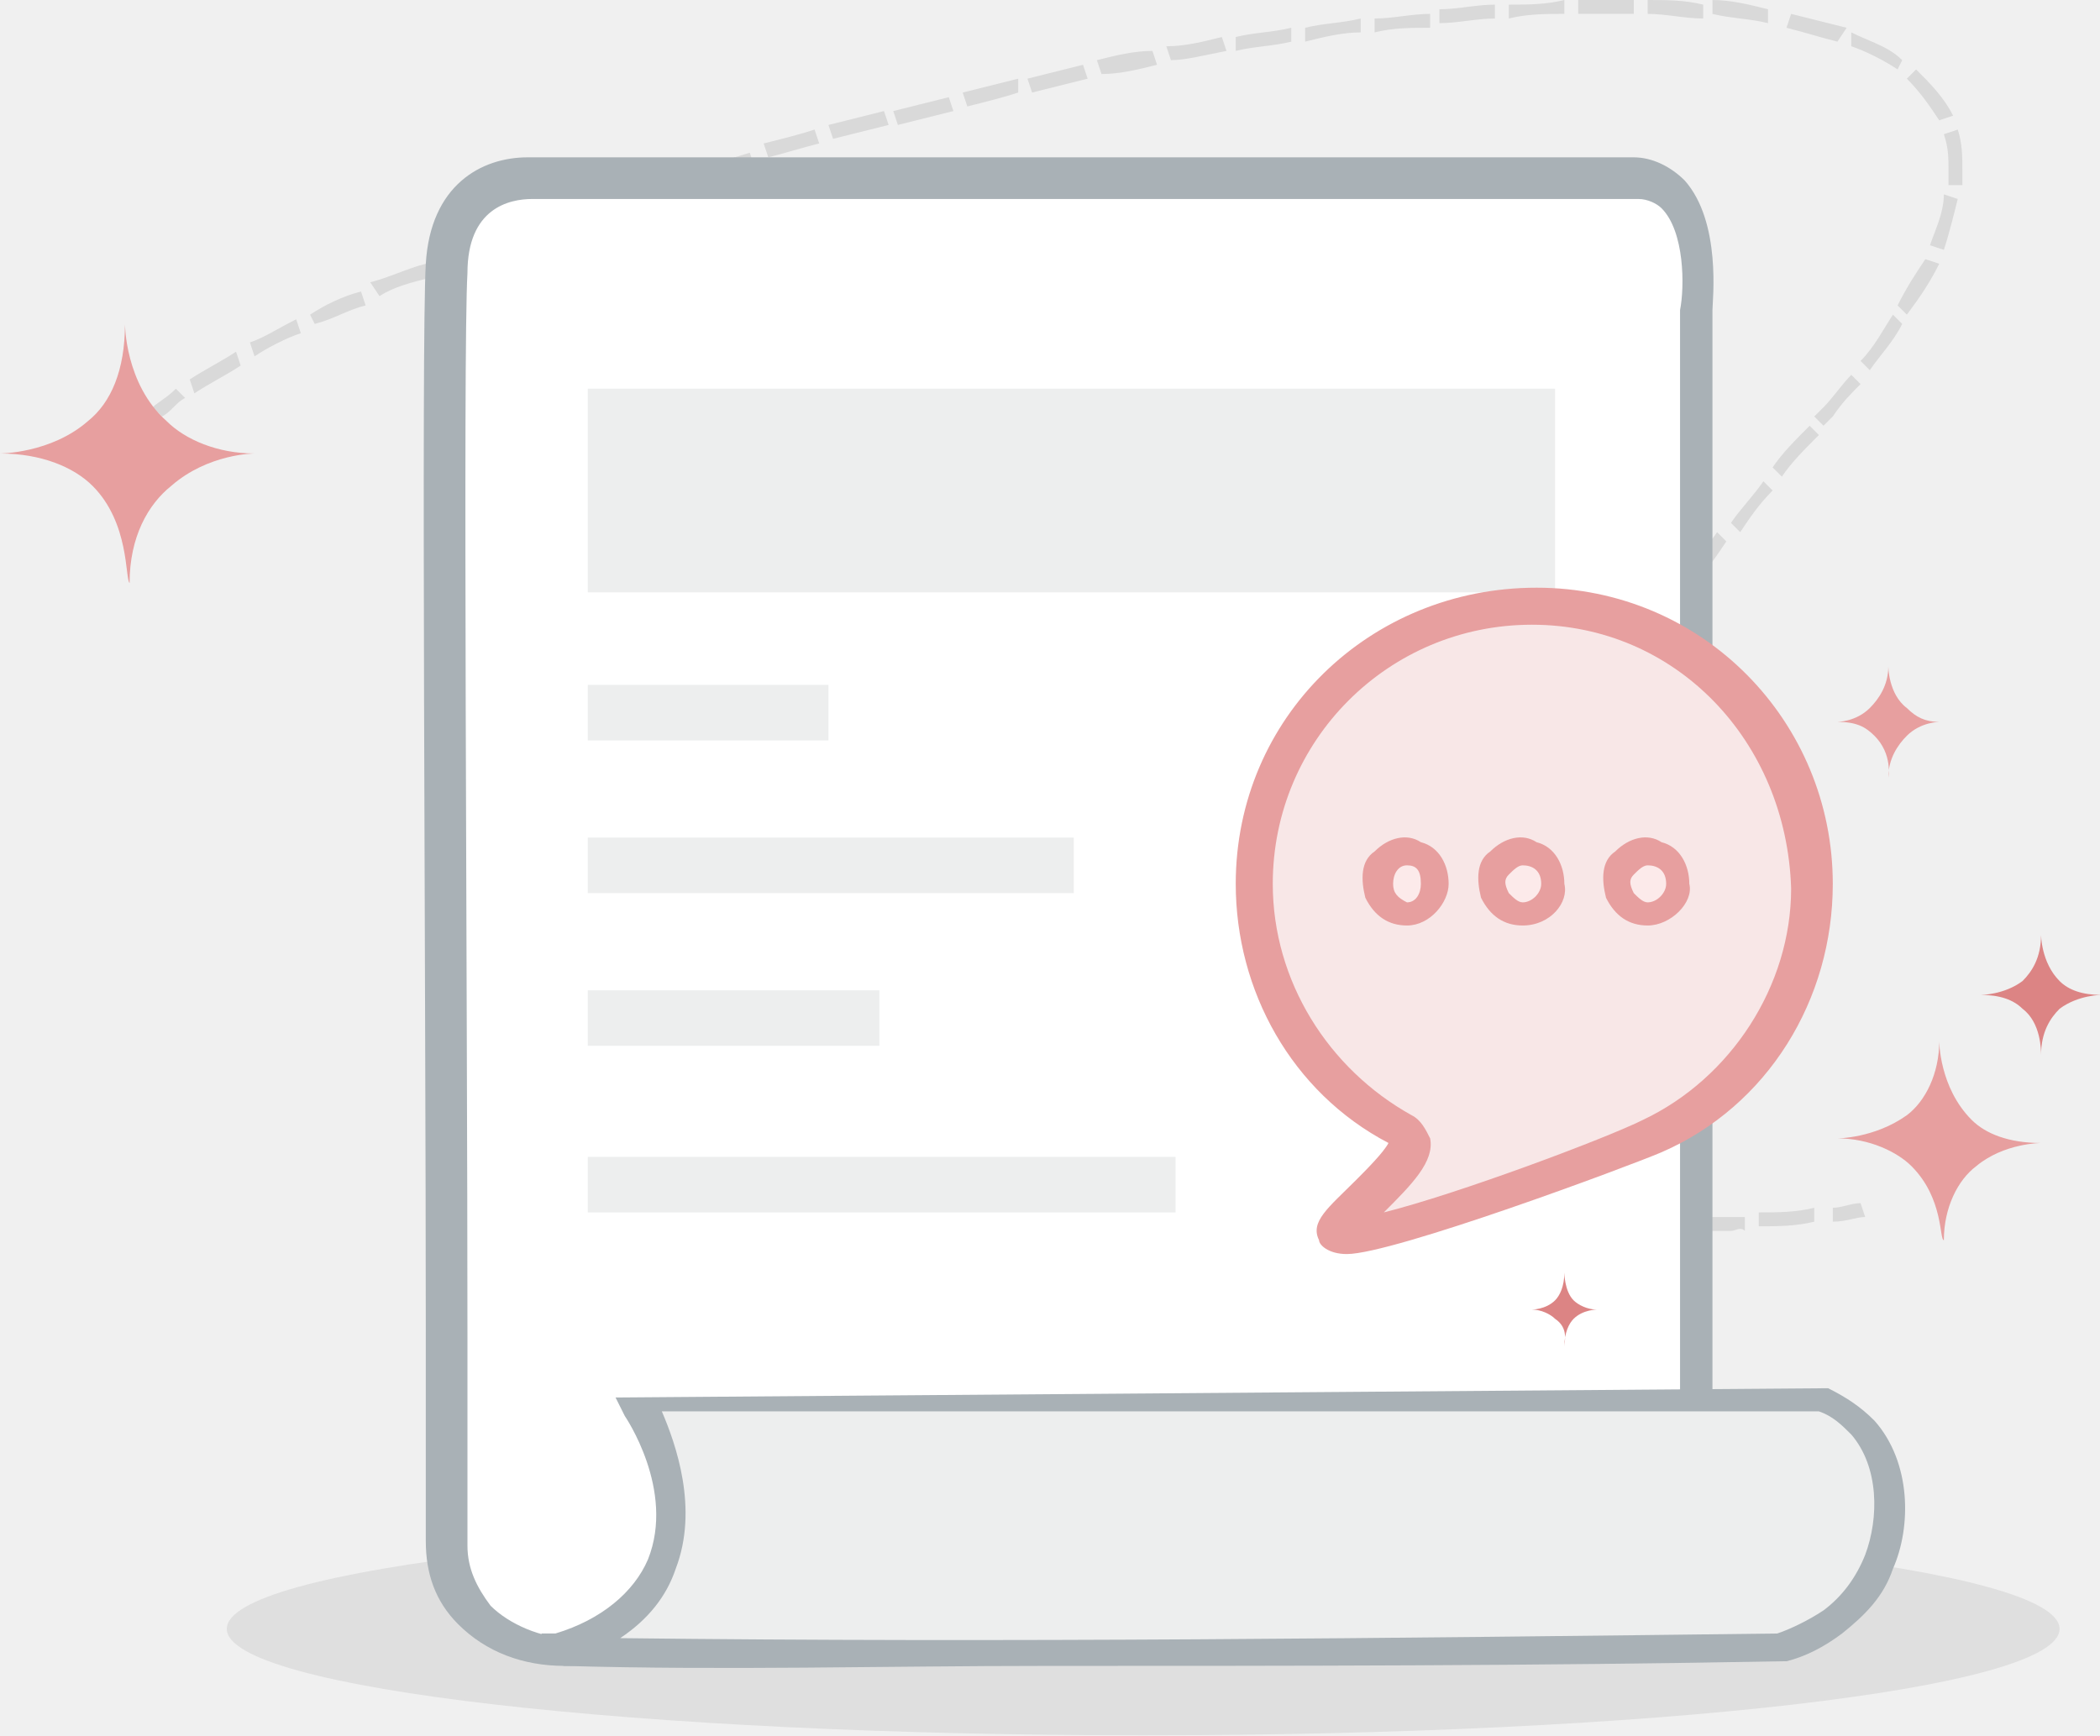
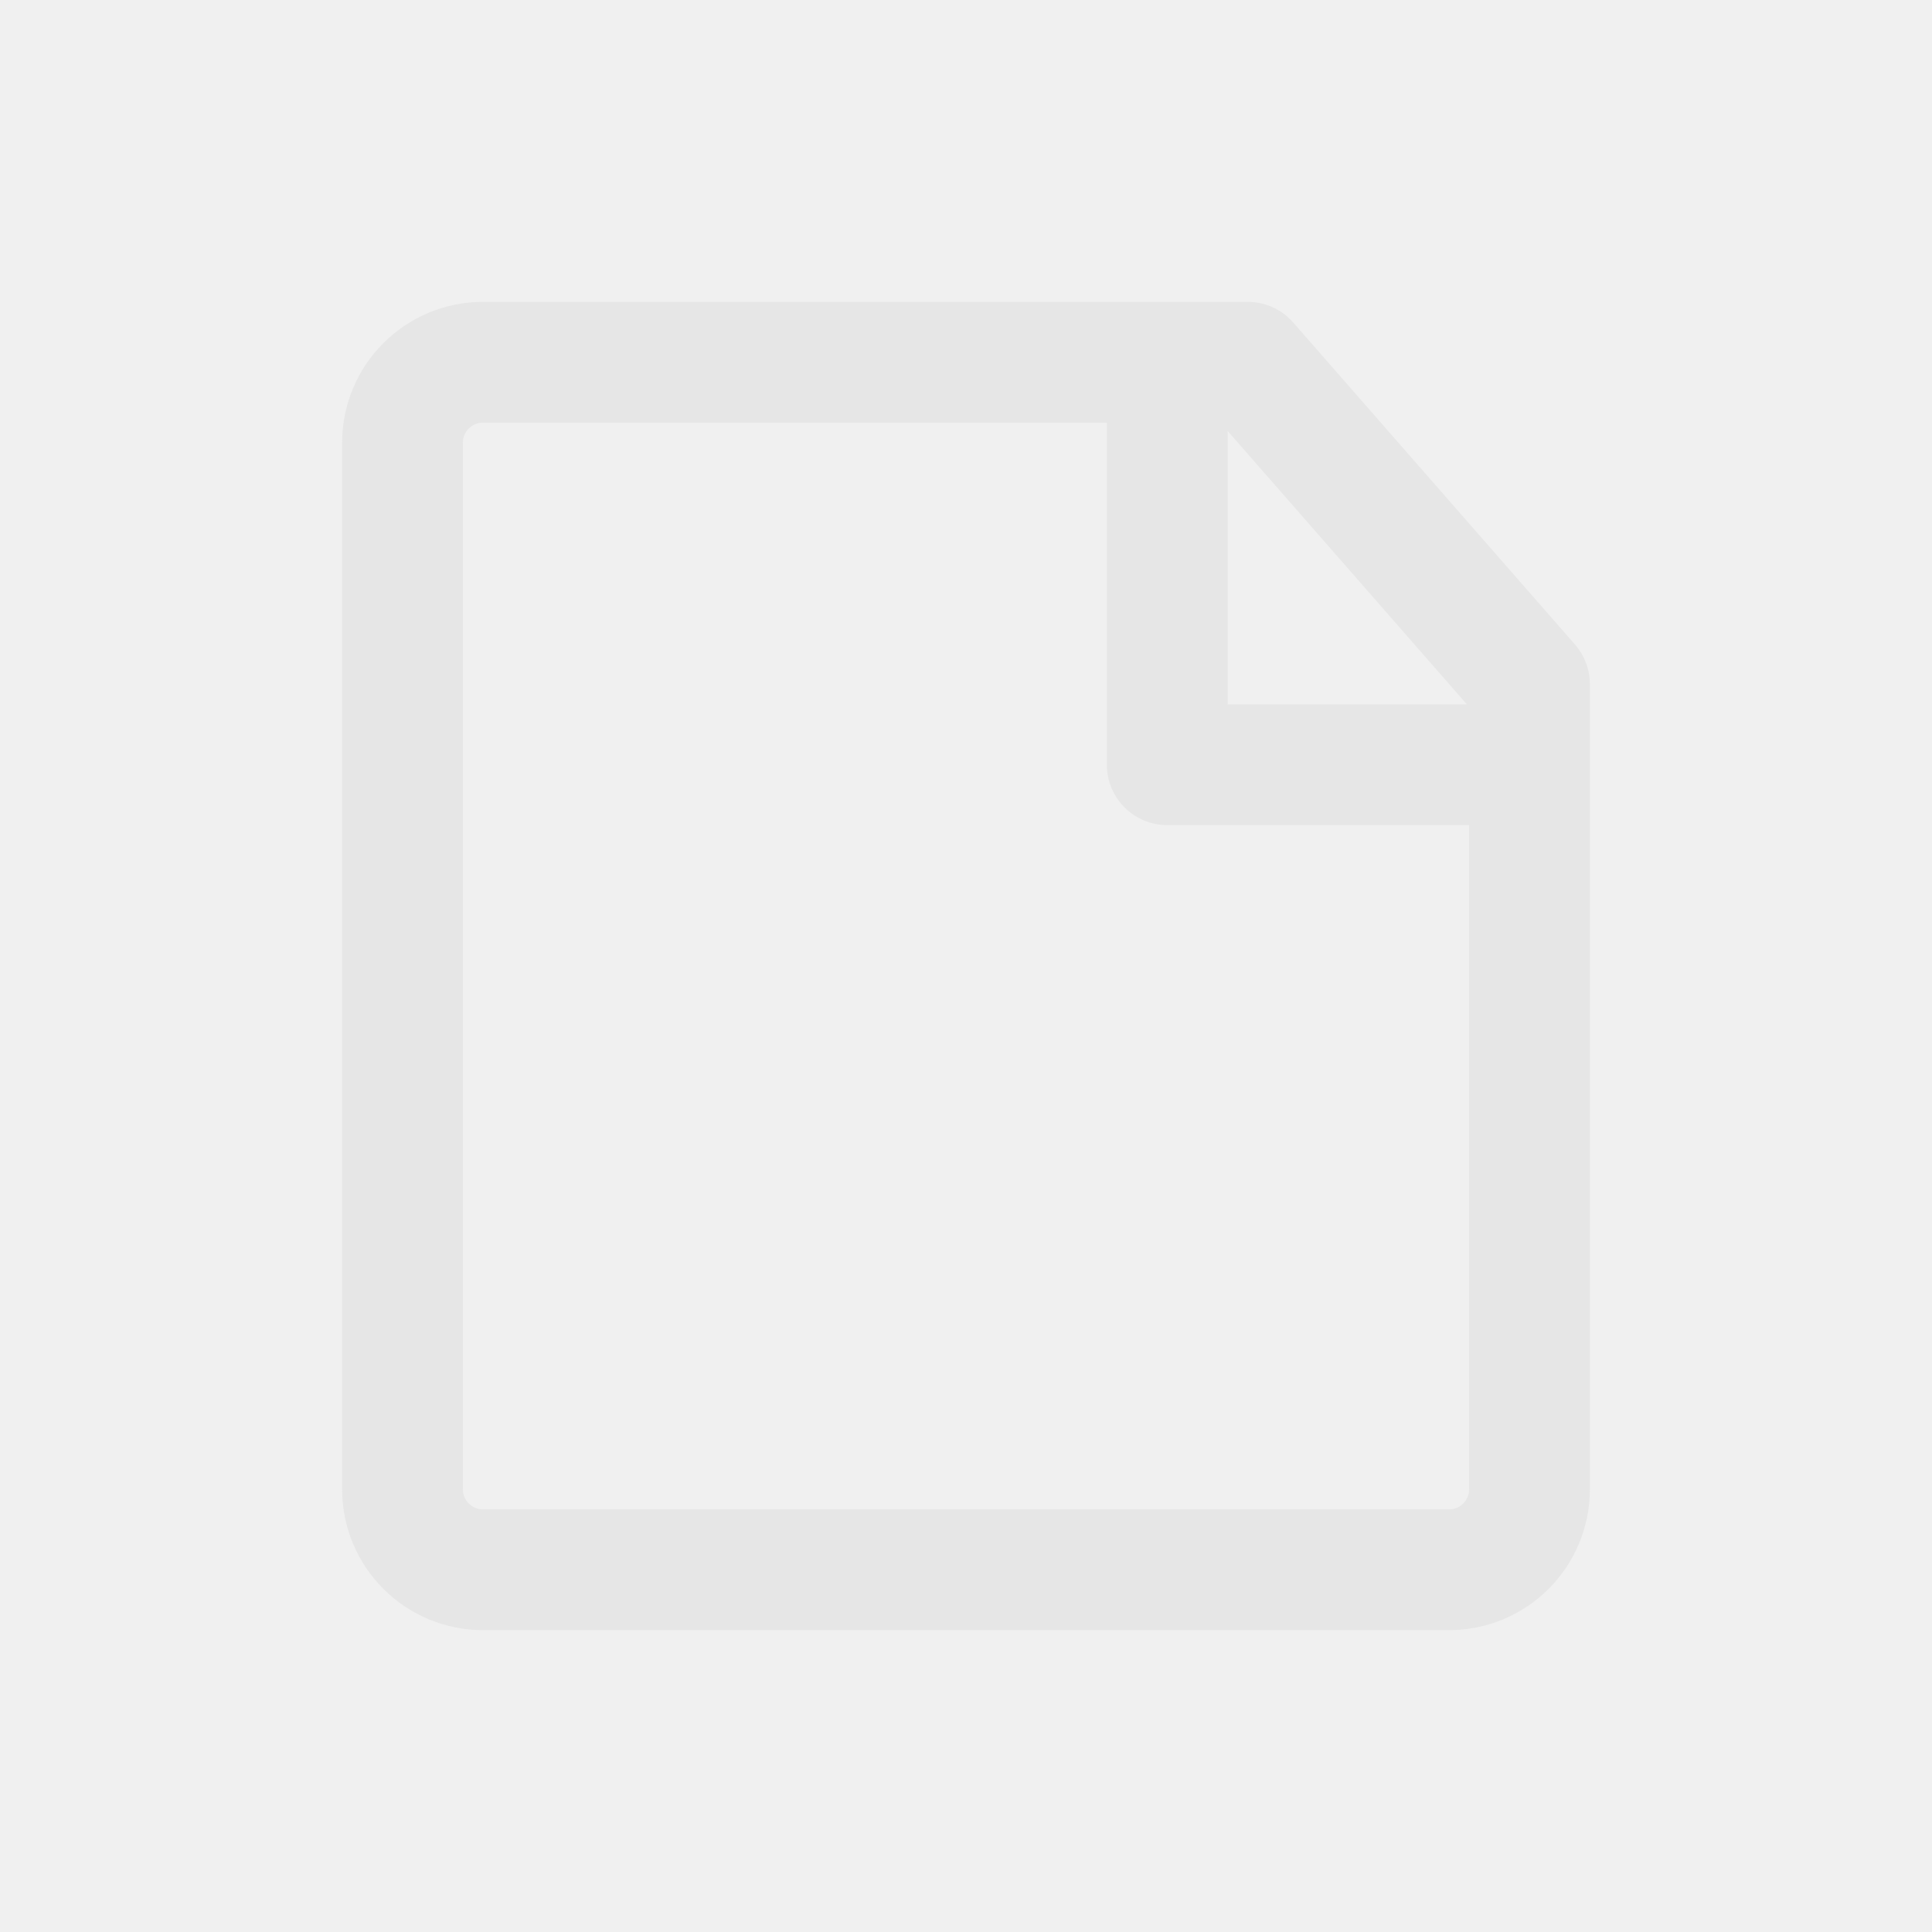
- <svg xmlns="http://www.w3.org/2000/svg" t="1622834797157" class="icon" viewBox="0 0 1239 1024" version="1.1" p-id="7348" width="241.992" height="200">
+ <svg xmlns="http://www.w3.org/2000/svg" t="1623714053668" class="icon" viewBox="0 0 1024 1024" version="1.1" p-id="9490" width="200" height="200">
  <defs>
    <style type="text/css" />
  </defs>
-   <path d="M1215.147 961.195c0 35.499-240.299 62.805-540.672 62.805-297.643 0-540.672-27.307-540.672-62.805 0-35.499 240.299-62.805 540.672-62.805 297.643 0 540.672 27.307 540.672 62.805" fill="#DFDFDF" p-id="7349" />
-   <path d="M95.573 245.76l-5.461-5.461c2.731-2.731 8.192-5.461 13.653-10.923l5.461 5.461c-5.461 2.731-8.192 8.192-13.653 10.923z m19.115-13.653l-2.731-8.192c8.192-5.461 19.115-10.923 27.307-16.384l2.731 8.192c-8.192 5.461-19.115 10.923-27.307 16.384z m906.581 494.251h-24.576v-8.192h32.768v8.192c-2.731-2.731-5.461 0-8.192 0z m16.384-2.731v-8.192c10.923 0 21.845 0 32.768-2.731v8.192c-10.923 2.731-21.845 2.731-32.768 2.731z m-49.152 0c-10.923 0-21.845-2.731-32.768-5.461l2.731-8.192c10.923 2.731 19.115 2.731 32.768 5.461l-2.731 8.192z m-40.96-8.192c-10.923-2.731-21.845-5.461-30.037-10.923l2.731-8.192c8.192 5.461 19.115 8.192 30.037 10.923l-2.731 8.192z m-38.229-13.653c-10.923-5.461-19.115-13.653-27.307-21.845l5.461-5.461c5.461 8.192 13.653 13.653 24.576 19.115l-2.731 8.192z m-30.037-30.037c-5.461-8.192-10.923-19.115-13.653-30.037l8.192-2.731c2.731 10.923 5.461 19.115 13.653 27.307l-8.192 5.461z m-16.384-38.229c0-5.461-2.731-13.653-2.731-21.845v-13.653h8.192v10.923c0 5.461 0 13.653 2.731 19.115l-8.192 5.461z m8.192-40.96h-8.192c0-10.923 2.731-21.845 5.461-32.768l8.192 2.731c-2.731 10.923-2.731 19.115-5.461 30.037z m8.192-38.229l-8.192-2.731c2.731-10.923 8.192-19.115 10.923-30.037l8.192 2.731c-2.731 10.923-8.192 19.115-10.923 30.037z m16.384-38.229l-8.192-2.731c5.461-8.192 8.192-19.115 13.653-30.037l8.192 2.731c-5.461 10.923-10.923 21.845-13.653 30.037z m16.384-35.499l-8.192-2.731c5.461-8.192 10.923-19.115 16.384-27.307l8.192 5.461c-5.461 5.461-10.923 13.653-16.384 24.576z m19.115-35.499l-8.192-5.461c5.461-8.192 10.923-19.115 16.384-27.307l5.461 5.461c-2.731 8.192-8.192 19.115-13.653 27.307z m21.845-32.768l-5.461-5.461c5.461-8.192 10.923-16.384 19.115-27.307l5.461 5.461c-5.461 8.192-13.653 16.384-19.115 27.307z m24.576-35.499l-5.461-5.461c5.461-8.192 13.653-16.384 19.115-27.307l5.461 5.461c-8.192 10.923-13.653 19.115-19.115 27.307z m21.845-32.768l-5.461-5.461c5.461-8.192 13.653-16.384 19.115-24.576l5.461 5.461c-5.461 8.192-10.923 16.384-19.115 24.576z m27.307-30.037l-5.461-5.461c5.461-8.192 13.653-16.384 19.115-24.576l5.461 5.461c-8.192 8.192-13.653 16.384-19.115 24.576z m24.576-32.768l-5.461-5.461c5.461-8.192 13.653-16.384 21.845-24.576l5.461 5.461c-8.192 8.192-16.384 16.384-21.845 24.576z m24.576-30.037l-5.461-5.461 5.461-5.461c5.461-5.461 10.923-13.653 16.384-19.115l5.461 5.461c-5.461 5.461-10.923 10.923-16.384 19.115l-5.461 5.461z m27.307-32.768l-5.461-5.461c8.192-8.192 13.653-19.115 19.115-27.307l5.461 5.461c-5.461 10.923-13.653 19.115-19.115 27.307zM150.187 210.261l-2.731-8.192c8.192-2.731 16.384-8.192 27.307-13.653l2.731 8.192c-8.192 2.731-19.115 8.192-27.307 13.653zM185.685 191.147l-2.731-5.461c8.192-5.461 19.115-10.923 30.037-13.653l2.731 8.192c-10.923 2.731-19.115 8.192-30.037 10.923z m939.349-5.461l-5.461-5.461c5.461-10.923 10.923-19.115 16.384-27.307l8.192 2.731c-5.461 10.923-10.923 19.115-19.115 30.037z m-901.12-10.923L218.453 166.571c10.923-2.731 21.845-8.192 32.768-10.923l2.731 8.192c-10.923 2.731-21.845 5.461-30.037 10.923z m35.499-16.384l-2.731-5.461c10.923-2.731 19.115-8.192 30.037-10.923l2.731 8.192c-8.192 0-19.115 5.461-30.037 8.192zM1146.88 147.456l-8.192-2.731c2.731-8.192 8.192-19.115 8.192-30.037l8.192 2.731c-2.731 10.923-5.461 21.845-8.192 30.037z m-849.237-2.731l-2.731-8.192c10.923-2.731 19.115-8.192 30.037-10.923l2.731 8.192c-8.192 2.731-19.115 8.192-30.037 10.923z m38.229-13.653l-2.731-8.192c10.923-2.731 21.845-8.192 30.037-10.923l2.731 8.192c-8.192 2.731-19.115 8.192-30.037 10.923z m38.229-13.653l-2.731-8.192c10.923-2.731 21.845-5.461 30.037-10.923l5.461 10.923-32.768 8.192zM1157.803 109.227h-8.192v-8.192c0-8.192 0-13.653-2.731-21.845l8.192-2.731c2.731 8.192 2.731 16.384 2.731 24.576V109.227z m-742.741-2.731l-2.731-8.192c10.923-2.731 21.845-5.461 30.037-8.192l2.731 8.192c-10.923 0-21.845 2.731-30.037 8.192z m38.229-13.653l-2.731-8.192c10.923-2.731 21.845-5.461 30.037-8.192l2.731 8.192c-10.923 2.731-19.115 5.461-30.037 8.192zM491.52 81.92l-2.731-8.192 32.768-8.192 2.731 8.192L491.52 81.92z m38.229-8.192l-2.731-8.192 32.768-8.192 2.731 8.192-32.768 8.192z m614.4-2.731c-5.461-8.192-10.923-16.384-19.115-24.576l5.461-5.461c8.192 8.192 16.384 16.384 21.845 27.307l-8.192 2.731z m-573.44-8.192l-2.731-8.192 32.768-8.192V54.613c-8.192 2.731-19.115 5.461-30.037 8.192z m38.229-8.192l-2.731-8.192 32.768-8.192 2.731 8.192-32.768 8.192z m40.96-10.923l-2.731-8.192c10.923-2.731 21.845-5.461 32.768-5.461l2.731 8.192c-10.923 2.731-21.845 5.461-32.768 5.461zM1119.573 40.96c-8.192-5.461-19.115-10.923-27.307-13.653V19.115c10.923 5.461 21.845 8.192 30.037 16.384l-2.731 5.461z m-428.715-5.461l-2.731-8.192c10.923 0 21.845-2.731 32.768-5.461l2.731 8.192c-13.653 2.731-24.576 5.461-32.768 5.461z m38.229-5.461V21.845c10.923-2.731 21.845-2.731 32.768-5.461v8.192c-10.923 2.731-21.845 2.731-32.768 5.461z m354.987-5.461c-10.923-2.731-19.115-5.461-30.037-8.192l2.731-8.192 32.768 8.192-5.461 8.192zM770.048 24.576V16.384c10.923-2.731 21.845-2.731 32.768-5.461v8.192c-10.923 0-21.845 2.731-32.768 5.461z m40.96-5.461V10.923c10.923 0 21.845-2.731 32.768-2.731v8.192c-10.923 0-21.845 0-32.768 2.731z m232.107-5.461c-10.923-2.731-21.845-2.731-32.768-5.461V0c10.923 0 21.845 2.731 32.768 5.461v8.192z m-193.877 0V5.461c10.923 0 21.845-2.731 32.768-2.731v8.192c-10.923 0-21.845 2.731-32.768 2.731z m40.96-2.731V2.731c10.923 0 21.845 0 32.768-2.731v8.192c-10.923 0-21.845 0-32.768 2.731z m114.688 0c-10.923 0-21.845-2.731-32.768-2.731V0c10.923 0 21.845 0 32.768 2.731v8.192zM931.157 8.192V0h32.768v8.192h-32.768z m150.187 712.704v-8.192c5.461 0 10.923-2.731 16.384-2.731l2.731 8.192c-5.461 0-10.923 2.731-19.115 2.731z m0 0" fill="#D9D9D9" p-id="7350" />
-   <path d="M966.656 106.496H316.757s-49.152-5.461-51.883 51.883c-2.731 57.344 0 671.744 0 750.933 0 65.536 90.112 79.189 122.88 40.96 43.691-46.421 16.384-103.765 5.461-106.496-8.192-2.731 608.939 0 608.939 0V180.224c-2.731 0 5.461-73.728-35.499-73.728" fill="#FFFFFF" p-id="7351" />
-   <path d="M333.141 983.04c-24.576 0-46.421-8.192-62.805-24.576-13.653-13.653-19.115-30.037-19.115-49.152v-122.88c0-204.8-2.731-584.363 0-630.784 2.731-46.421 32.768-62.805 60.075-62.805h652.629c10.923 0 21.845 5.461 30.037 13.653 21.845 24.576 16.384 70.997 16.384 76.459v674.475H409.6c2.731 5.461 2.731 8.192 5.461 13.653 5.461 16.384 10.923 54.613-21.845 90.112-13.653 13.653-35.499 21.845-60.075 21.845z m-19.115-865.621c-13.653 0-38.229 5.461-38.229 43.691-2.731 46.421 0 425.984 0 628.053v122.88c0 13.653 5.461 24.576 13.653 35.499 10.923 10.923 30.037 19.115 46.421 19.115 19.115 0 35.499-5.461 43.691-16.384 19.115-21.845 21.845-43.691 21.845-57.344 0-16.384-8.192-30.037-10.923-32.768l-8.192-2.731v-8.192c0-2.731 0-5.461 13.653-8.192 16.384-2.731 57.344-2.731 150.187-2.731h445.099v-655.36c2.731-13.653 2.731-46.421-10.923-60.075-2.731-2.731-8.192-5.461-13.653-5.461H314.027z m0 0" fill="#A9B1B6" p-id="7352" />
-   <path d="M346.795 229.376h570.709v120.149H346.795V229.376z m0 174.763h141.995V436.907h-141.995v-32.768z m0 90.112h286.72v32.768H346.795v-32.768z m0 90.112H518.827v32.768h-172.032v-32.768z m0 98.304h346.795v32.768H346.795V682.667z m35.499 144.725s60.075 111.957-51.883 147.456c0 0-5.461 0 0 0 240.299 2.731 480.597 2.731 720.896-2.731 10.923-2.731 21.845-8.192 30.037-13.653 5.461-2.731 19.115-16.384 27.307-35.499 8.192-21.845 10.923-54.613-10.923-79.189-5.461-8.192-13.653-13.653-24.576-16.384H382.293" fill="#EDEEEE" p-id="7353" />
-   <path d="M617.131 983.04c-95.573 0-188.416 2.731-283.989 0l-16.384-2.731 2.731-13.653v-2.731h8.192c27.307-8.192 46.421-24.576 54.613-43.691 16.384-40.96-13.653-84.651-13.653-84.651l-5.461-10.923 712.704-5.461h2.731c10.923 5.461 19.115 10.923 27.307 19.115 21.845 24.576 21.845 62.805 10.923 87.381-5.461 16.384-16.384 27.307-30.037 38.229-10.923 8.192-21.845 13.653-32.768 16.384h-2.731c-144.725 2.731-289.451 2.731-434.176 2.731z m-251.221-16.384c226.645 2.731 456.021 0 682.667-2.731 8.192-2.731 19.115-8.192 27.307-13.653 10.923-8.192 19.115-19.115 24.576-32.768 8.192-21.845 8.192-51.883-8.192-70.997-5.461-5.461-10.923-10.923-19.115-13.653h-682.667c8.192 19.115 21.845 57.344 8.192 92.843-5.461 16.384-16.384 30.037-32.768 40.96z m0 0" fill="#A9B1B6" p-id="7354" />
-   <path d="M1127.765 688.128c-8.192-8.192-24.576-16.384-43.691-16.384 0 0 21.845 0 40.96-13.653 10.923-8.192 19.115-24.576 19.115-43.691 0 0 0 27.307 19.115 46.421 8.192 8.192 21.845 13.653 40.96 13.653 0 0-21.845 0-38.229 13.653-10.923 8.192-19.115 24.576-19.115 43.691-2.731 0 0-24.576-19.115-43.691M54.613 286.72c-10.923-10.923-30.037-19.115-54.613-19.115 0 0 30.037 0 51.883-19.115 13.653-10.923 21.845-30.037 21.845-57.344 0 0 0 35.499 24.576 57.344 10.923 10.923 30.037 19.115 51.883 19.115 0 0-27.307 0-49.152 19.115-13.653 10.923-24.576 30.037-24.576 57.344-2.731-2.731 0-35.499-21.845-57.344M1105.92 434.176c-5.461-5.461-10.923-8.192-21.845-8.192 0 0 10.923 0 19.115-8.192 5.461-5.461 10.923-13.653 10.923-24.576 0 0 0 16.384 10.923 24.576 5.461 5.461 10.923 8.192 19.115 8.192 0 0-10.923 0-19.115 8.192-5.461 5.461-10.923 13.653-10.923 24.576 0 0 2.731-13.653-8.192-24.576" fill="#E79F9F" p-id="7355" />
-   <path d="M1193.301 595.285c-5.461-5.461-13.653-8.192-24.576-8.192 0 0 13.653 0 24.576-8.192 5.461-5.461 10.923-13.653 10.923-27.307 0 0 0 16.384 10.923 27.307 5.461 5.461 13.653 8.192 24.576 8.192 0 0-13.653 0-24.576 8.192-5.461 5.461-10.923 13.653-10.923 27.307 0-2.731 0-19.115-10.923-27.307M917.504 778.24c-2.731-2.731-8.192-5.461-13.653-5.461 0 0 8.192 0 13.653-5.461 2.731-2.731 5.461-8.192 5.461-16.384 0 0 0 10.923 5.461 16.384 2.731 2.731 8.192 5.461 13.653 5.461 0 0-8.192 0-13.653 5.461-2.731 2.731-5.461 8.192-5.461 16.384 0-2.731 2.731-10.923-5.461-16.384" fill="#DC8484" p-id="7356" />
-   <path d="M1067.691 518.827c0 65.536-38.229 122.88-92.843 147.456-21.845 10.923-155.648 60.075-180.224 60.075-27.307 0 57.344-51.883 35.499-62.805-54.613-27.307-90.112-84.651-90.112-144.725 0-90.112 73.728-163.84 163.84-163.84s163.84 73.728 163.84 163.84" fill="#F8E7E7" p-id="7357" />
-   <path d="M794.624 740.011c-10.923 0-16.384-5.461-16.384-8.192-5.461-10.923 5.461-19.115 21.845-35.499 5.461-5.461 16.384-16.384 19.115-21.845-57.344-30.037-90.112-90.112-90.112-152.917 0-98.304 79.189-174.763 177.493-174.763s174.763 79.189 174.763 174.763c0 68.267-38.229 131.072-101.035 158.379-19.115 8.192-158.379 60.075-185.685 60.075z m109.227-371.371c-84.651 0-152.917 68.267-152.917 152.917 0 57.344 32.768 109.227 81.92 136.533 5.461 2.731 8.192 8.192 10.923 13.653 2.731 13.653-10.923 27.307-27.307 43.691 43.691-10.923 131.072-43.691 152.917-54.613 51.883-24.576 87.381-79.189 87.381-136.533-2.731-87.381-68.267-155.648-152.917-155.648z m0 0" fill="#E79F9F" p-id="7358" />
-   <path d="M846.507 518.827c0 10.923-8.192 16.384-16.384 16.384-10.923 0-16.384-8.192-16.384-16.384 0-10.923 8.192-16.384 16.384-16.384s16.384 8.192 16.384 16.384" fill="#FCEAEA" p-id="7359" />
-   <path d="M830.123 546.133c-10.923 0-19.115-5.461-24.576-16.384-2.731-10.923-2.731-21.845 5.461-27.307 8.192-8.192 19.115-10.923 27.307-5.461 10.923 2.731 16.384 13.653 16.384 24.576s-10.923 24.576-24.576 24.576z m0-35.499c-5.461 0-8.192 5.461-8.192 10.923s2.731 8.192 8.192 10.923c5.461 0 8.192-5.461 8.192-10.923 0-8.192-2.731-10.923-8.192-10.923z m0 0" fill="#E79F9F" p-id="7360" />
-   <path d="M917.504 518.827c0 10.923-8.192 16.384-16.384 16.384-10.923 0-16.384-8.192-16.384-16.384 0-10.923 8.192-16.384 16.384-16.384s16.384 8.192 16.384 16.384" fill="#FCEAEA" p-id="7361" />
-   <path d="M898.389 546.133c-10.923 0-19.115-5.461-24.576-16.384-2.731-10.923-2.731-21.845 5.461-27.307 8.192-8.192 19.115-10.923 27.307-5.461 10.923 2.731 16.384 13.653 16.384 24.576 2.731 10.923-8.192 24.576-24.576 24.576z m0-35.499c-2.731 0-5.461 2.731-8.192 5.461-2.731 2.731-2.731 5.461 0 10.923 2.731 2.731 5.461 5.461 8.192 5.461 5.461 0 10.923-5.461 10.923-10.923 0-8.192-5.461-10.923-10.923-10.923z m0 0" fill="#E79F9F" p-id="7362" />
-   <path d="M991.232 518.827c0 5.461-2.731 10.923-8.192 16.384-5.461 2.731-10.923 2.731-16.384 0-8.192-2.731-10.923-8.192-10.923-16.384 0-10.923 8.192-16.384 16.384-16.384s19.115 8.192 19.115 16.384" fill="#FCEAEA" p-id="7363" />
-   <path d="M972.117 546.133c-10.923 0-19.115-5.461-24.576-16.384-2.731-10.923-2.731-21.845 5.461-27.307 8.192-8.192 19.115-10.923 27.307-5.461 10.923 2.731 16.384 13.653 16.384 24.576 2.731 10.923-10.923 24.576-24.576 24.576z m0-35.499c-2.731 0-5.461 2.731-8.192 5.461-2.731 2.731-2.731 5.461 0 10.923 2.731 2.731 5.461 5.461 8.192 5.461 5.461 0 10.923-5.461 10.923-10.923 0-8.192-5.461-10.923-10.923-10.923z m0 0" fill="#E79F9F" p-id="7364" />
+   <path d="M661.333 160a32 32 0 0 1 24.085 10.923l149.333 170.667A32 32 0 0 1 842.667 362.667v426.667a74.667 74.667 0 0 1-74.667 74.667H256A74.667 74.667 0 0 1 181.333 789.333V234.667A74.667 74.667 0 0 1 256 160h405.333z m-74.667 64H256a10.667 10.667 0 0 0-10.667 10.667v554.667a10.667 10.667 0 0 0 10.667 10.667h512a10.667 10.667 0 0 0 10.667-10.667V437.333H618.667a32 32 0 0 1-32-32v-181.333z m190.827 149.333L650.667 228.416V373.333h126.827z" fill="#E6E6E6" p-id="9491" />
</svg>
